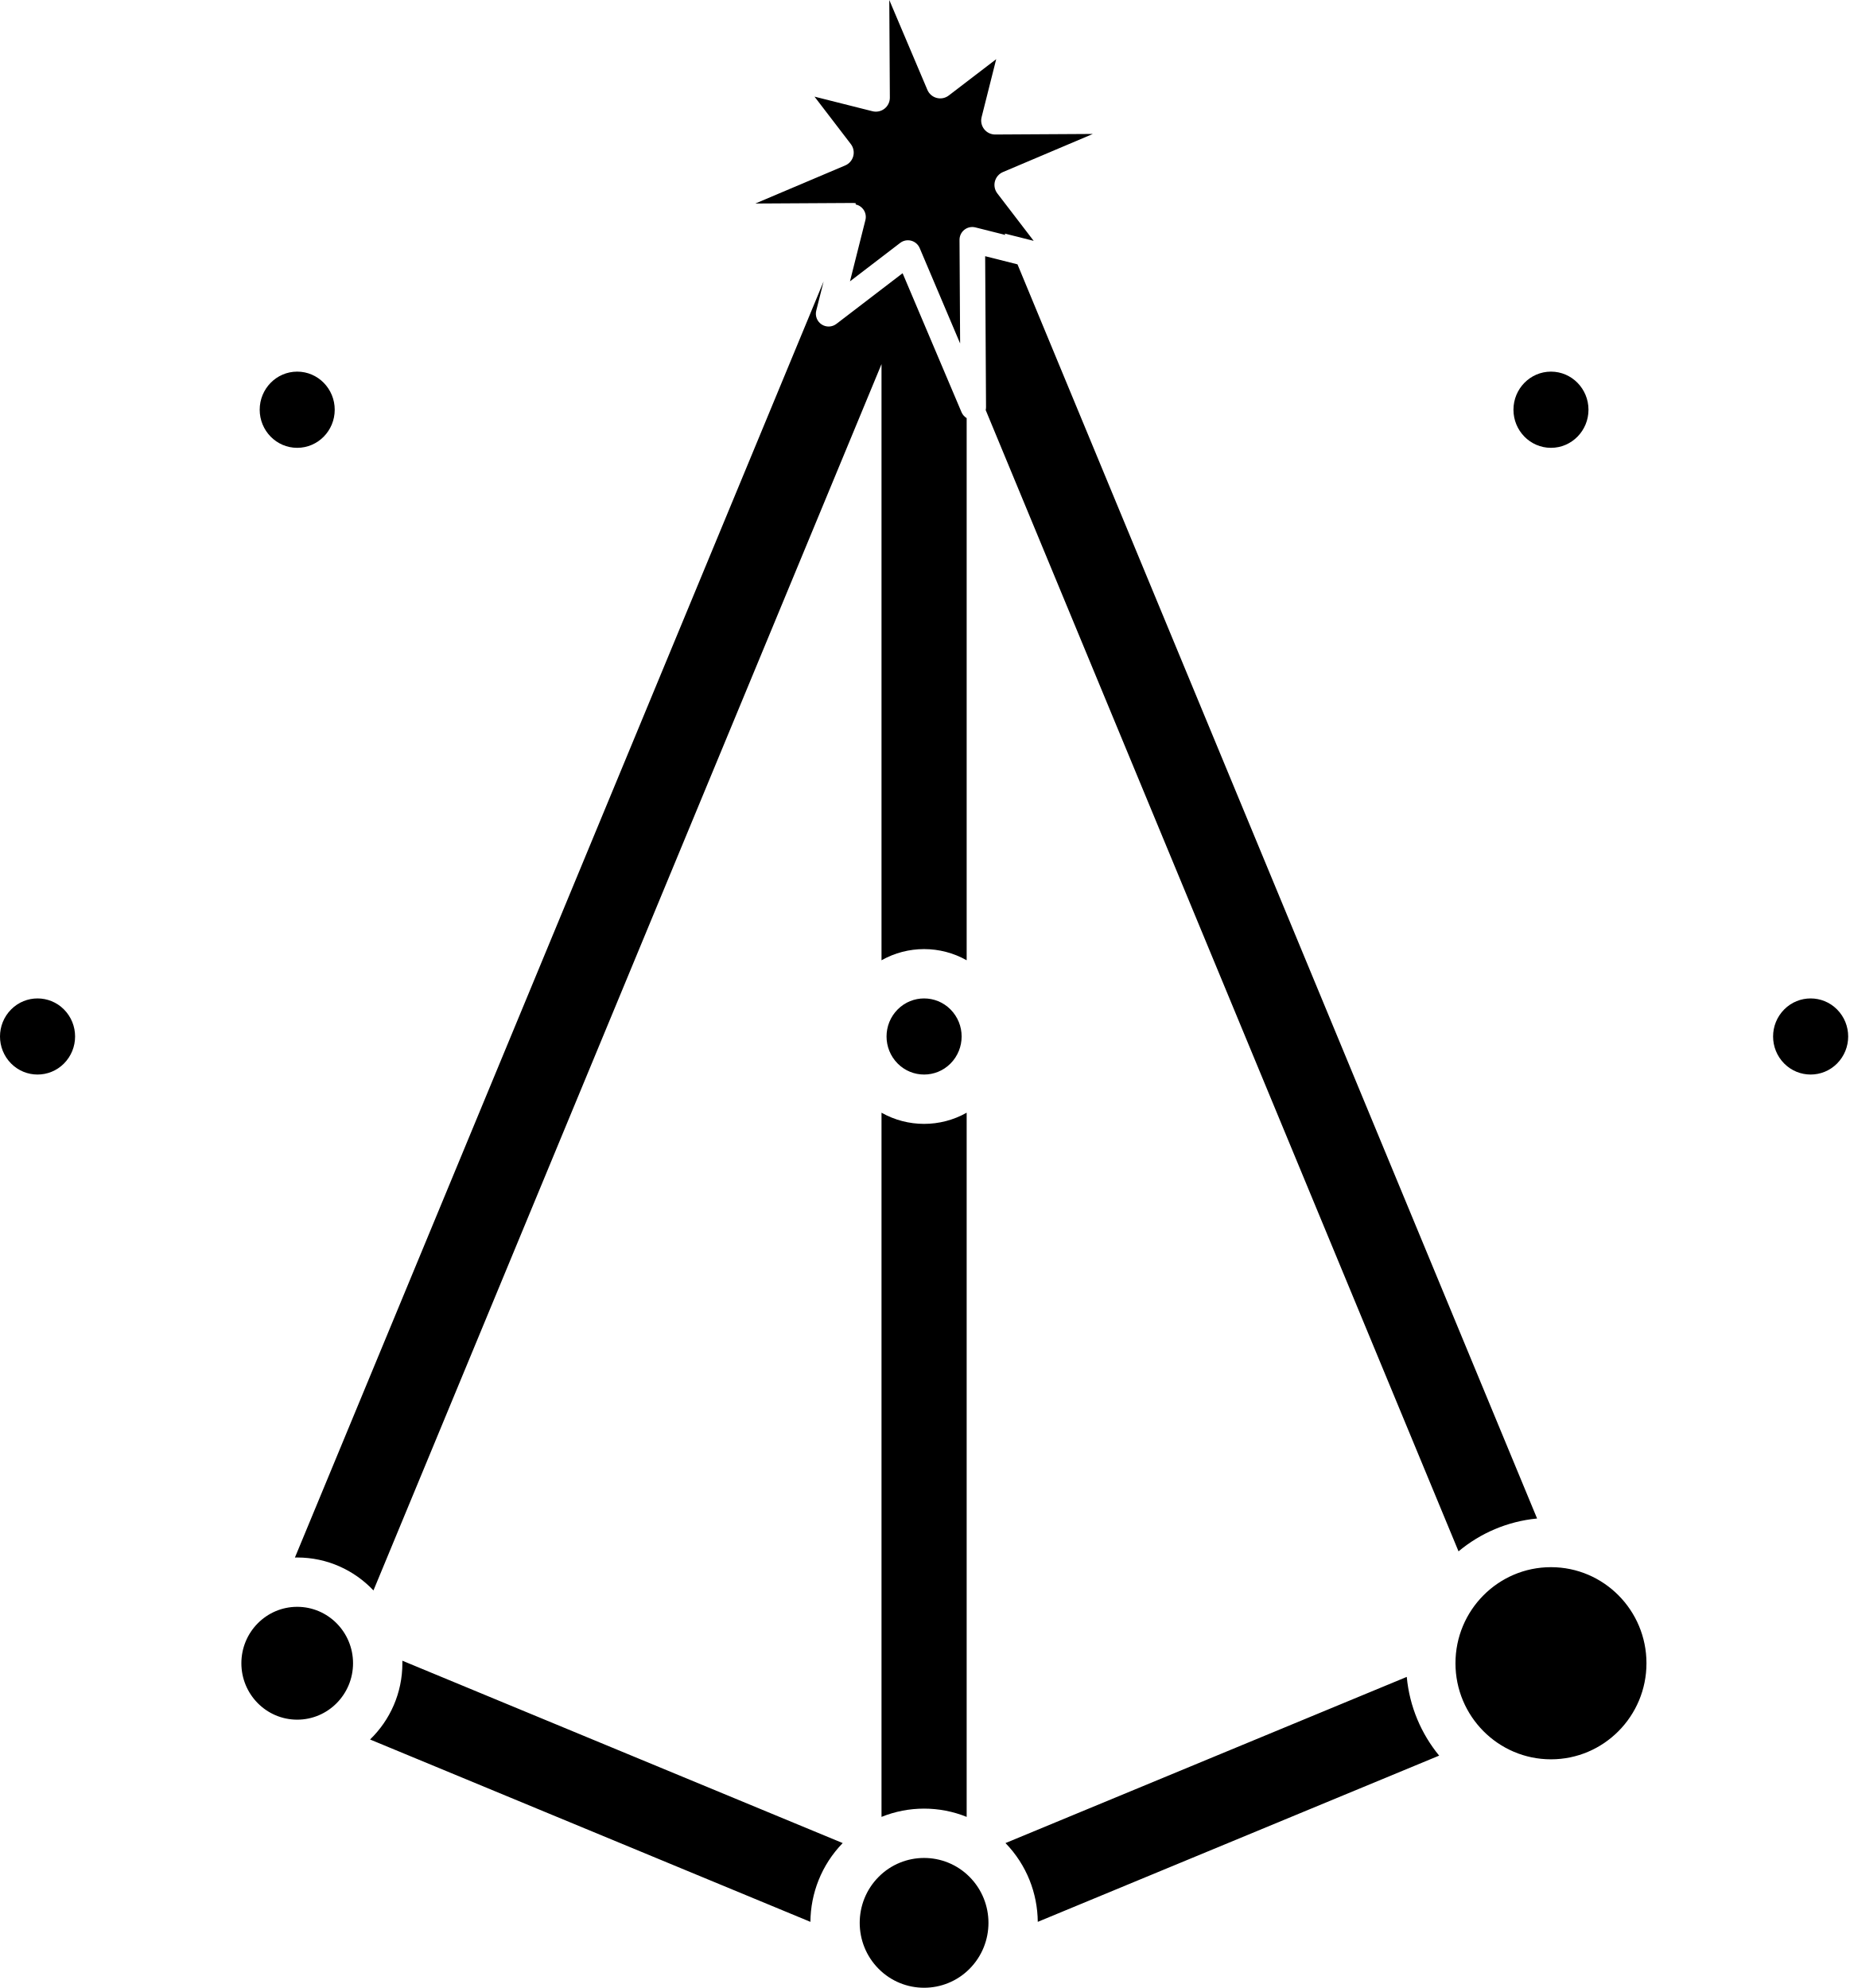
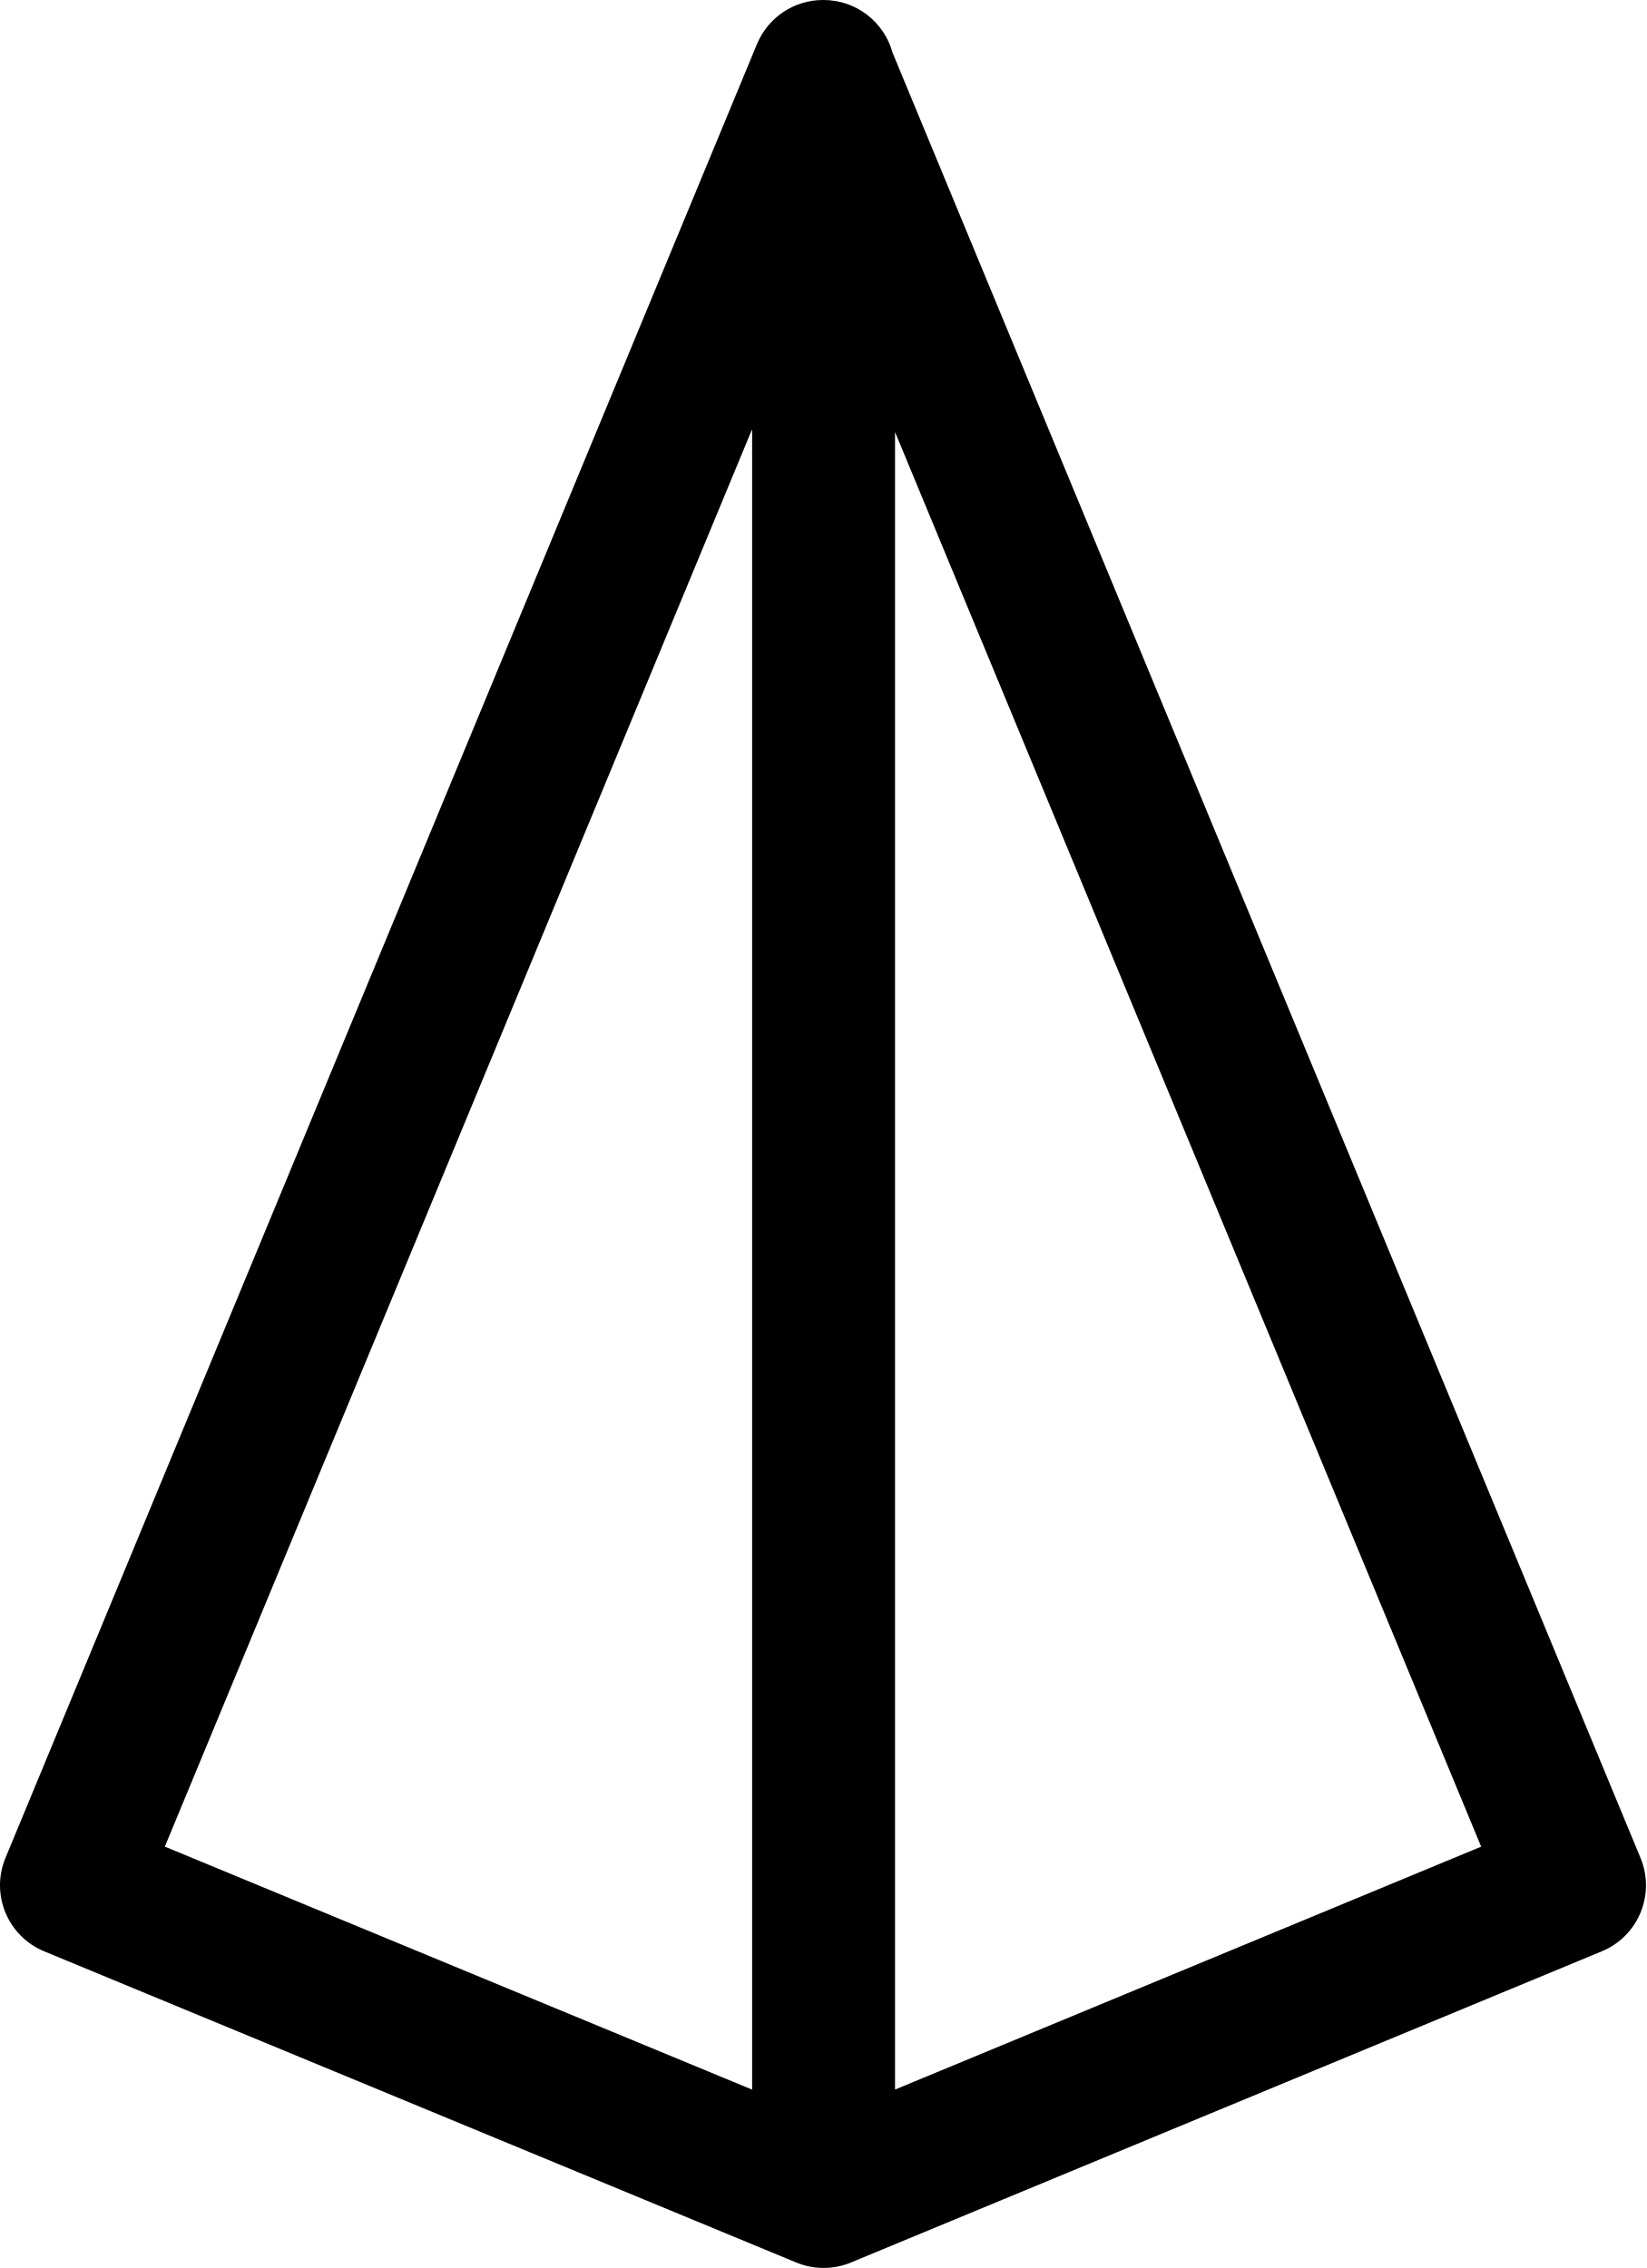
- <svg xmlns="http://www.w3.org/2000/svg" class="icon" width="100%" height="100%" viewBox="0 0 905 973" version="1.1" xml:space="preserve" style="fill-rule:evenodd;clip-rule:evenodd;stroke-linejoin:round;stroke-miterlimit:2;">
-   <path d="M418.865,99.495C418.382,99.39 417.885,99.338 417.381,99.341L369.605,99.617L413.594,80.973C415.54,80.148 416.995,78.469 417.535,76.425C418.075,74.381 417.639,72.202 416.353,70.524L398.569,47.298L426.936,54.444C428.986,54.96 431.159,54.499 432.823,53.195C434.486,51.891 435.453,49.89 435.441,47.776L435.164,-0L453.809,43.989C454.634,45.935 456.313,47.39 458.357,47.93C460.401,48.47 462.579,48.034 464.258,46.748L487.484,28.964L480.338,57.331C479.821,59.381 480.282,61.554 481.586,63.218C482.891,64.881 484.891,65.848 487.005,65.836L534.781,65.559L490.793,84.204C488.846,85.029 487.391,86.708 486.851,88.752C486.312,90.795 486.748,92.974 488.033,94.653L505.818,117.879L491.659,114.312L491.938,114.986L477.308,111.3C475.433,110.828 473.446,111.249 471.925,112.442C470.404,113.635 469.52,115.464 469.531,117.397L469.825,168.097L450.039,121.416C449.285,119.636 447.749,118.306 445.88,117.812C444.012,117.319 442.019,117.718 440.485,118.893L415.925,137.699L423.481,107.703C423.954,105.828 423.532,103.841 422.339,102.32C421.409,101.133 420.09,100.334 418.637,100.045L418.865,99.495ZM473.027,204.636L473.027,469.992C460.138,462.7 444.249,462.7 431.36,469.992L431.36,178.21L182.746,778.418C173.37,768.492 160.122,762.296 145.435,762.296C145.062,762.296 144.69,762.3 144.319,762.308L403.024,137.737L399.421,152.04C398.772,154.618 399.825,157.326 402.046,158.787C404.267,160.249 407.17,160.146 409.282,158.529L441.678,133.722L470.501,201.724C471.031,202.974 471.929,203.974 473.027,204.636ZM497.9,129.378L752.158,743.211C737.618,744.602 724.355,750.411 713.715,759.283L482.343,200.702C482.452,200.234 482.508,199.747 482.505,199.248L482.078,125.392L497.9,129.378ZM704.235,859.267L507.823,940.623C507.701,926.69 502.435,912.794 492.023,902.068L688.386,820.732C689.738,835.291 695.466,848.583 704.235,859.267ZM396.564,940.623L181.084,851.369C190.834,841.944 196.901,828.7 196.901,814.053C196.901,813.639 196.896,813.226 196.887,812.815L412.363,902.068C401.952,912.794 396.685,926.69 396.564,940.623ZM473.027,544.597L473.027,889.253C459.694,883.858 444.693,883.858 431.36,889.253L431.36,544.597C444.249,551.889 460.138,551.889 473.027,544.597ZM5.469,494.031C12.59,486.882 24.154,486.882 31.275,494.031C38.567,501.352 38.567,513.238 31.275,520.558C24.154,527.707 12.59,527.707 5.469,520.558C-1.823,513.238 -1.823,501.352 5.469,494.031ZM429.984,918.582C442.241,906.277 462.145,906.277 474.403,918.582C486.792,931.019 486.792,951.213 474.403,963.65C462.145,975.955 442.241,975.955 429.984,963.65C417.595,951.213 417.595,931.019 429.984,918.582ZM439.29,494.031C446.412,486.882 457.975,486.882 465.096,494.031C472.388,501.352 472.388,513.238 465.096,520.558C457.975,527.707 446.412,527.707 439.29,520.558C431.998,513.238 431.998,501.352 439.29,494.031ZM873.111,494.031C880.233,486.882 891.796,486.882 898.918,494.031C906.209,501.352 906.209,513.238 898.918,520.558C891.796,527.707 880.233,527.707 873.111,520.558C865.82,513.238 865.82,501.352 873.111,494.031ZM145.435,181.889C155.627,181.889 163.792,190.305 163.792,200.537C163.792,210.768 155.628,219.184 145.435,219.184C135.243,219.184 127.078,210.768 127.078,200.537C127.078,190.305 135.243,181.889 145.435,181.889ZM145.435,786.439C160.566,786.439 172.758,798.863 172.758,814.053C172.758,829.242 160.566,841.666 145.435,841.666C130.304,841.666 118.112,829.242 118.112,814.053C118.112,798.863 130.304,786.439 145.435,786.439ZM758.951,181.889C769.143,181.889 777.308,190.305 777.308,200.537C777.308,210.768 769.143,219.184 758.951,219.184C748.759,219.184 740.594,210.768 740.594,200.537C740.594,190.305 748.759,181.889 758.951,181.889ZM758.951,767.031C784.773,767.031 805.682,788.131 805.682,814.053C805.682,839.975 784.773,861.074 758.951,861.074C733.129,861.074 712.22,839.975 712.22,814.053C712.22,788.131 733.129,767.031 758.951,767.031Z" />
+ <svg xmlns="http://www.w3.org/2000/svg" class="icon" width="100%" height="100%" viewBox="0 0 672 926" version="1.1" xml:space="preserve" style="fill-rule:evenodd;clip-rule:evenodd;stroke-linejoin:round;stroke-miterlimit:2;">
+   <path d="M324.564,923.571L18.017,796.695L18.01,796.692C3.14,790.533 -3.933,773.463 2.222,758.592L2.225,758.584L308.983,18.005C313.497,7.106 324.132,0.001 335.929,0.001C336.01,-0 336.091,0 336.172,0C349.605,0 360.93,9.101 364.31,21.469L669.634,758.584C675.797,773.463 668.734,790.522 653.856,796.689L347.794,923.565C344.233,925.116 340.302,925.976 336.172,925.976C332.048,925.976 328.122,925.118 324.564,923.571ZM307.005,175.211L67.282,753.953L307.005,853.171L307.005,175.211ZM365.339,853.145L604.582,753.969L365.339,176.384L365.339,853.145Z" />
</svg>
